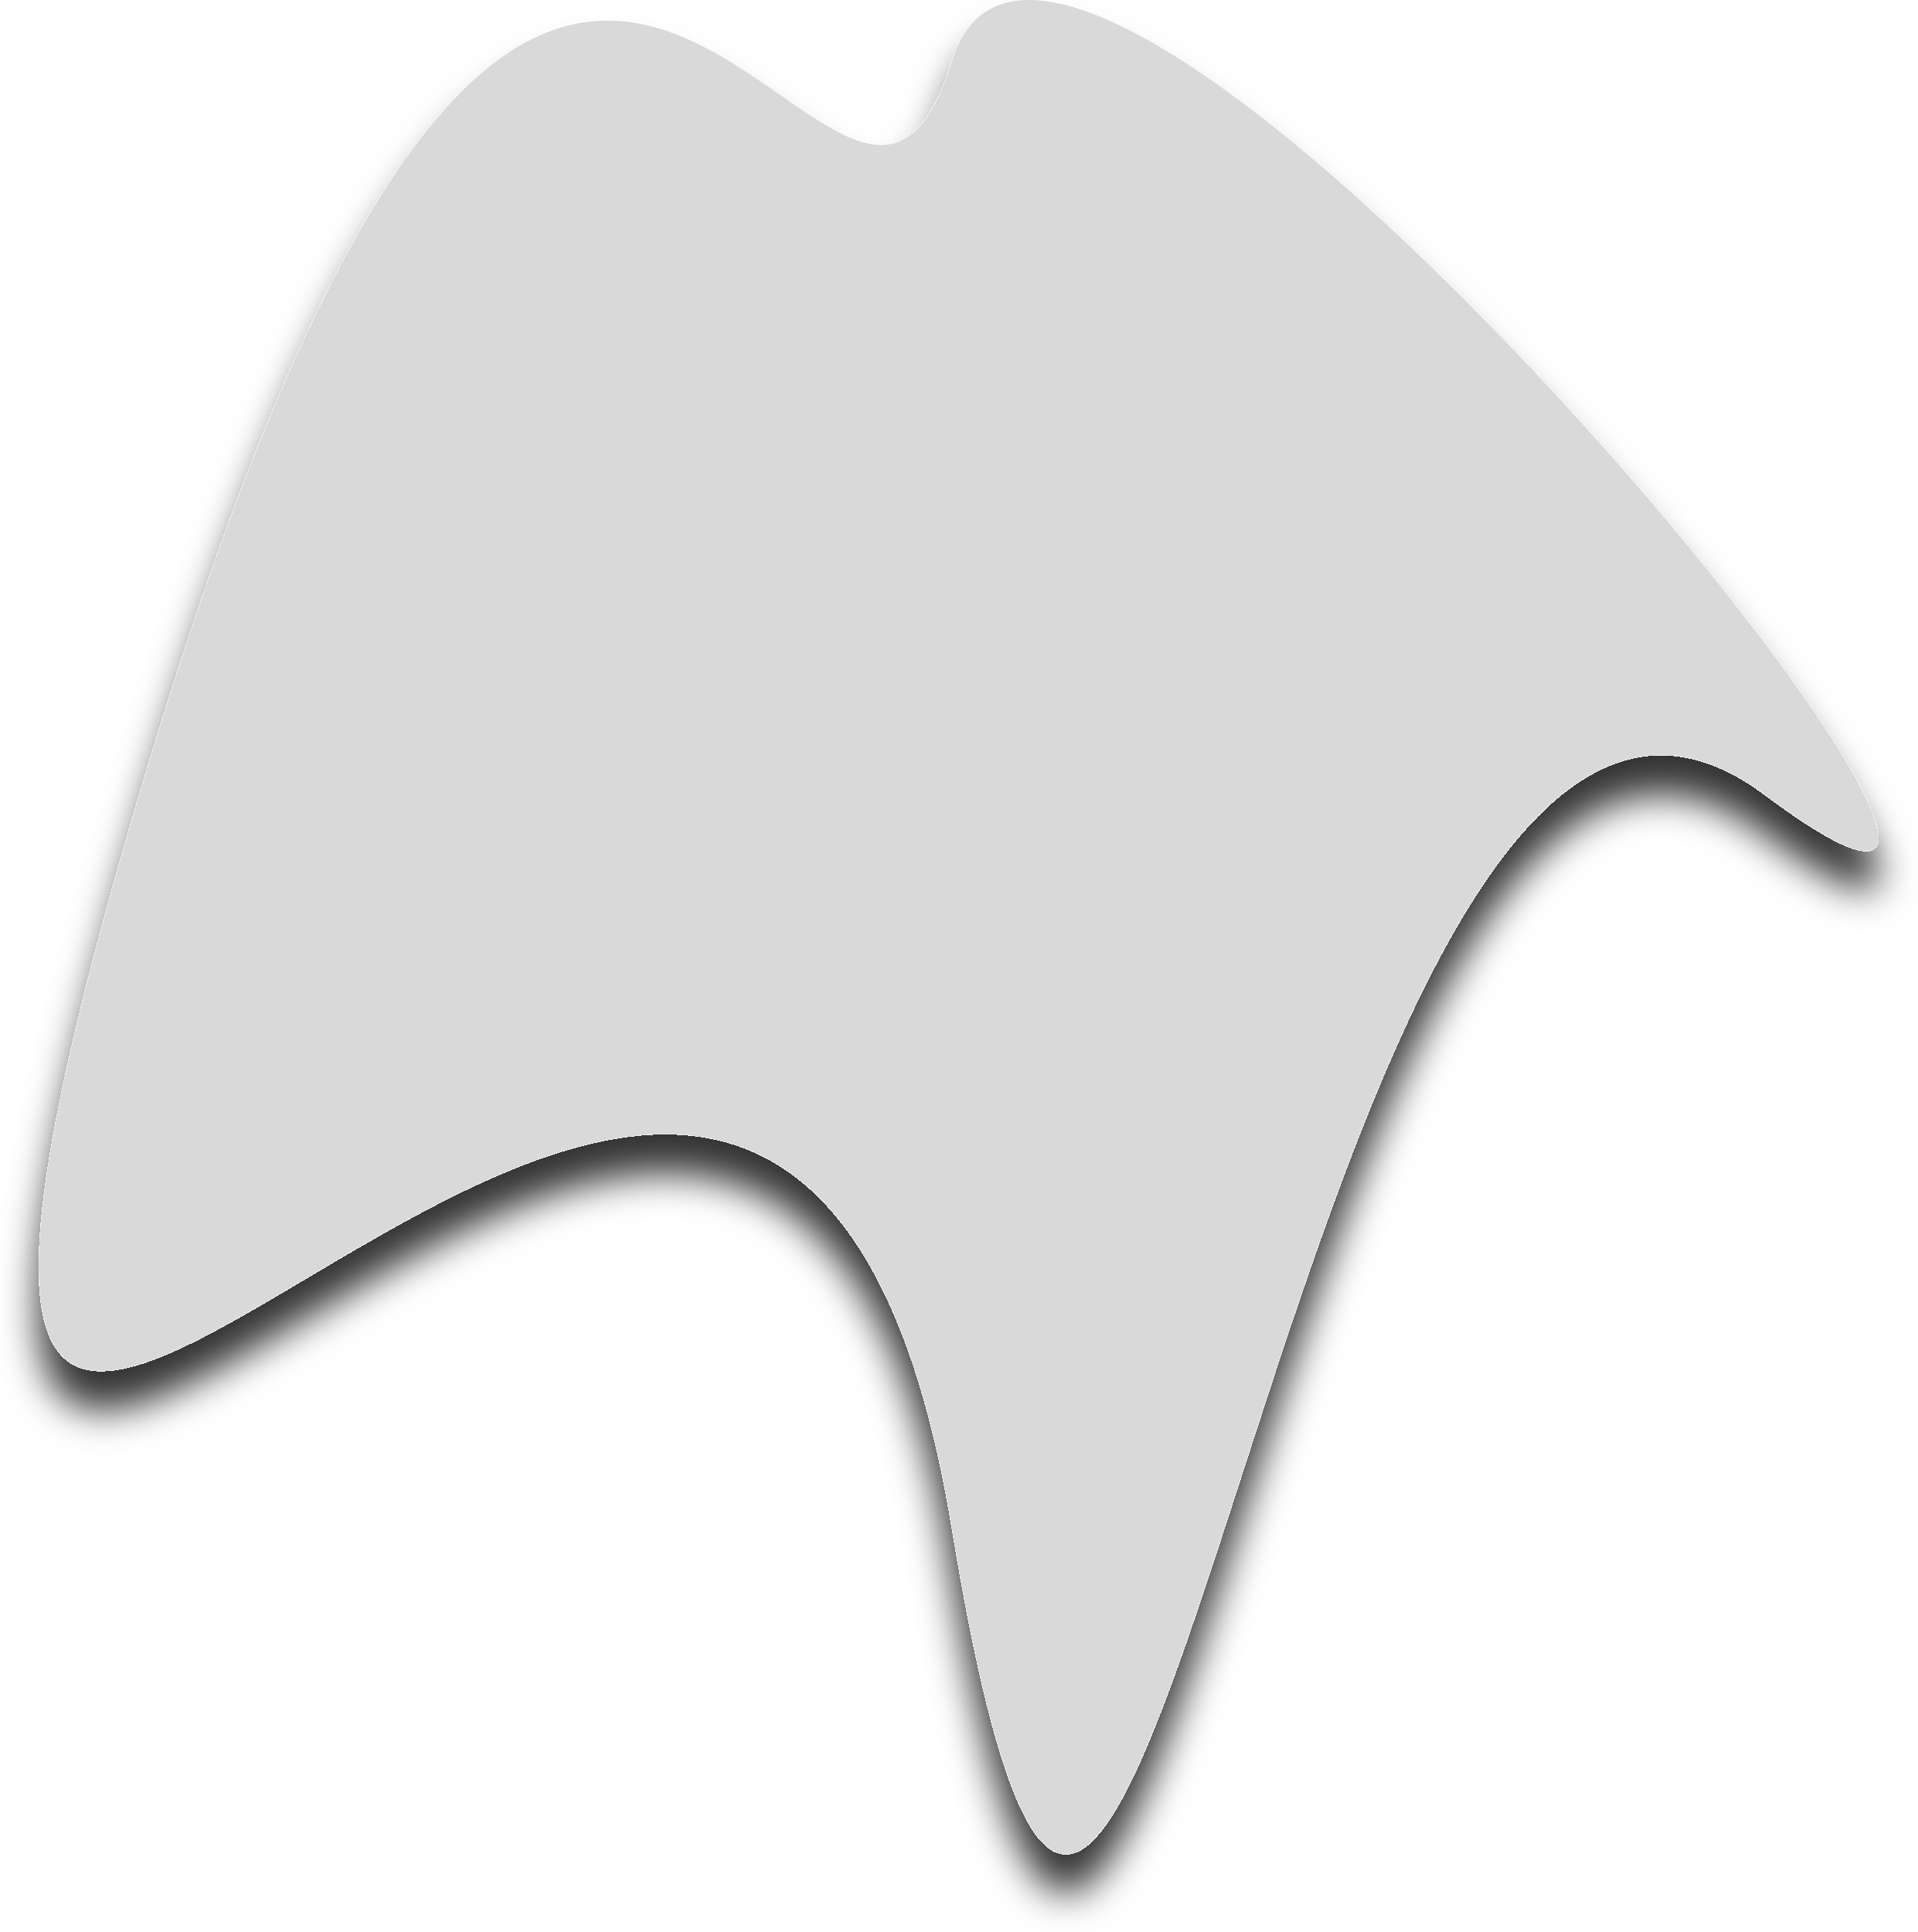
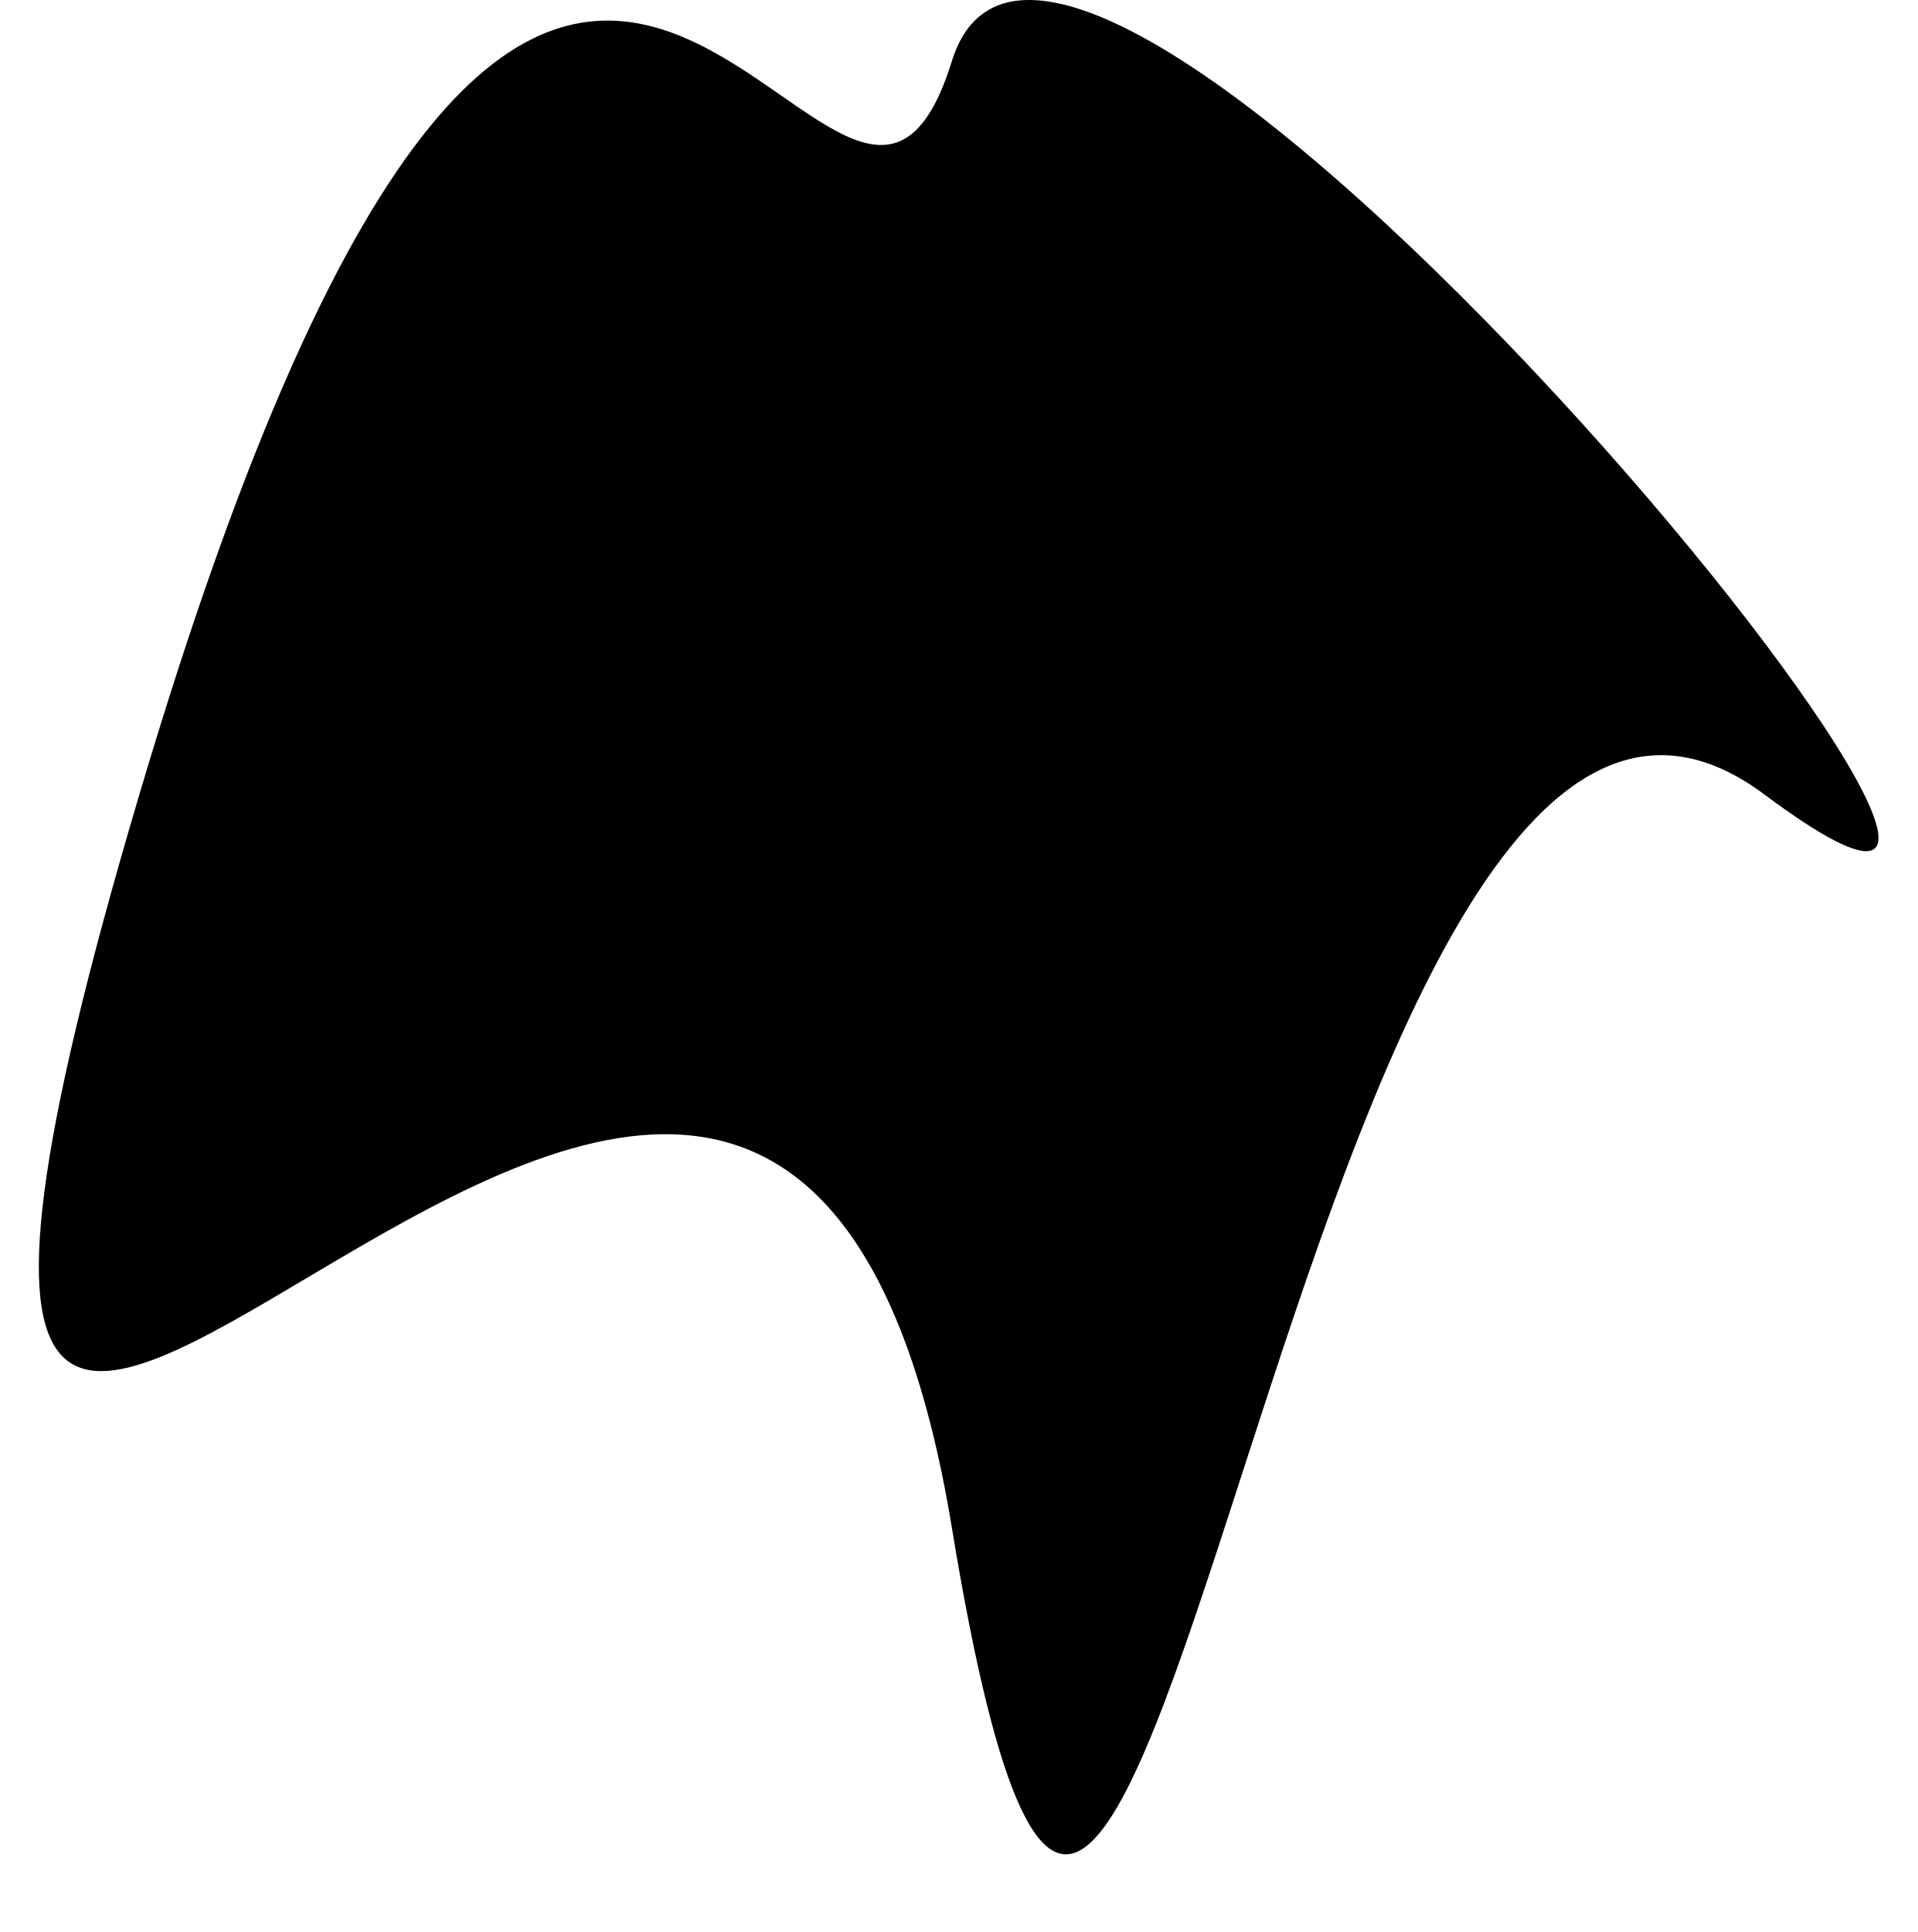
- <svg xmlns="http://www.w3.org/2000/svg" width="395" height="398" viewBox="0 0 395 398" fill="none">
-   <g filter="url(#filter0_d_145_291)">
-     <path d="M363.486 163.662C264.825 90.055 234.587 549.063 196.1 314.734C157.612 80.406 -58.951 459.191 28.713 163.662C116.376 -131.867 172.275 89.228 196.1 12.59C219.924 -64.048 462.147 237.27 363.486 163.662Z" fill="#D9D9D9" />
-   </g>
-   <defs>
-     <filter id="filter0_d_145_291" x="0" y="0" width="395" height="398" filterUnits="userSpaceOnUse" color-interpolation-filters="sRGB">
-       <feFlood flood-opacity="0" result="BackgroundImageFix" />
-       <feColorMatrix in="SourceAlpha" type="matrix" values="0 0 0 0 0 0 0 0 0 0 0 0 0 0 0 0 0 0 127 0" result="hardAlpha" />
-       <feOffset dy="8" />
-       <feGaussianBlur stdDeviation="4" />
-       <feComposite in2="hardAlpha" operator="out" />
-       <feColorMatrix type="matrix" values="0 0 0 0 0 0 0 0 0 0 0 0 0 0 0 0 0 0 0.8 0" />
-       <feBlend mode="normal" in2="BackgroundImageFix" result="effect1_dropShadow_145_291" />
-       <feBlend mode="normal" in="SourceGraphic" in2="effect1_dropShadow_145_291" result="shape" />
-     </filter>
-   </defs>
+ <svg xmlns="http://www.w3.org/2000/svg" width="395" height="398" viewBox="0 0 395 398" fill="currentColor">
+   <path d="M363.486 163.662C264.825 90.055 234.587 549.063 196.1 314.734C157.612 80.406 -58.951 459.191 28.713 163.662C116.376 -131.867 172.275 89.228 196.1 12.59C219.924 -64.048 462.147 237.27 363.486 163.662Z" />
</svg>
